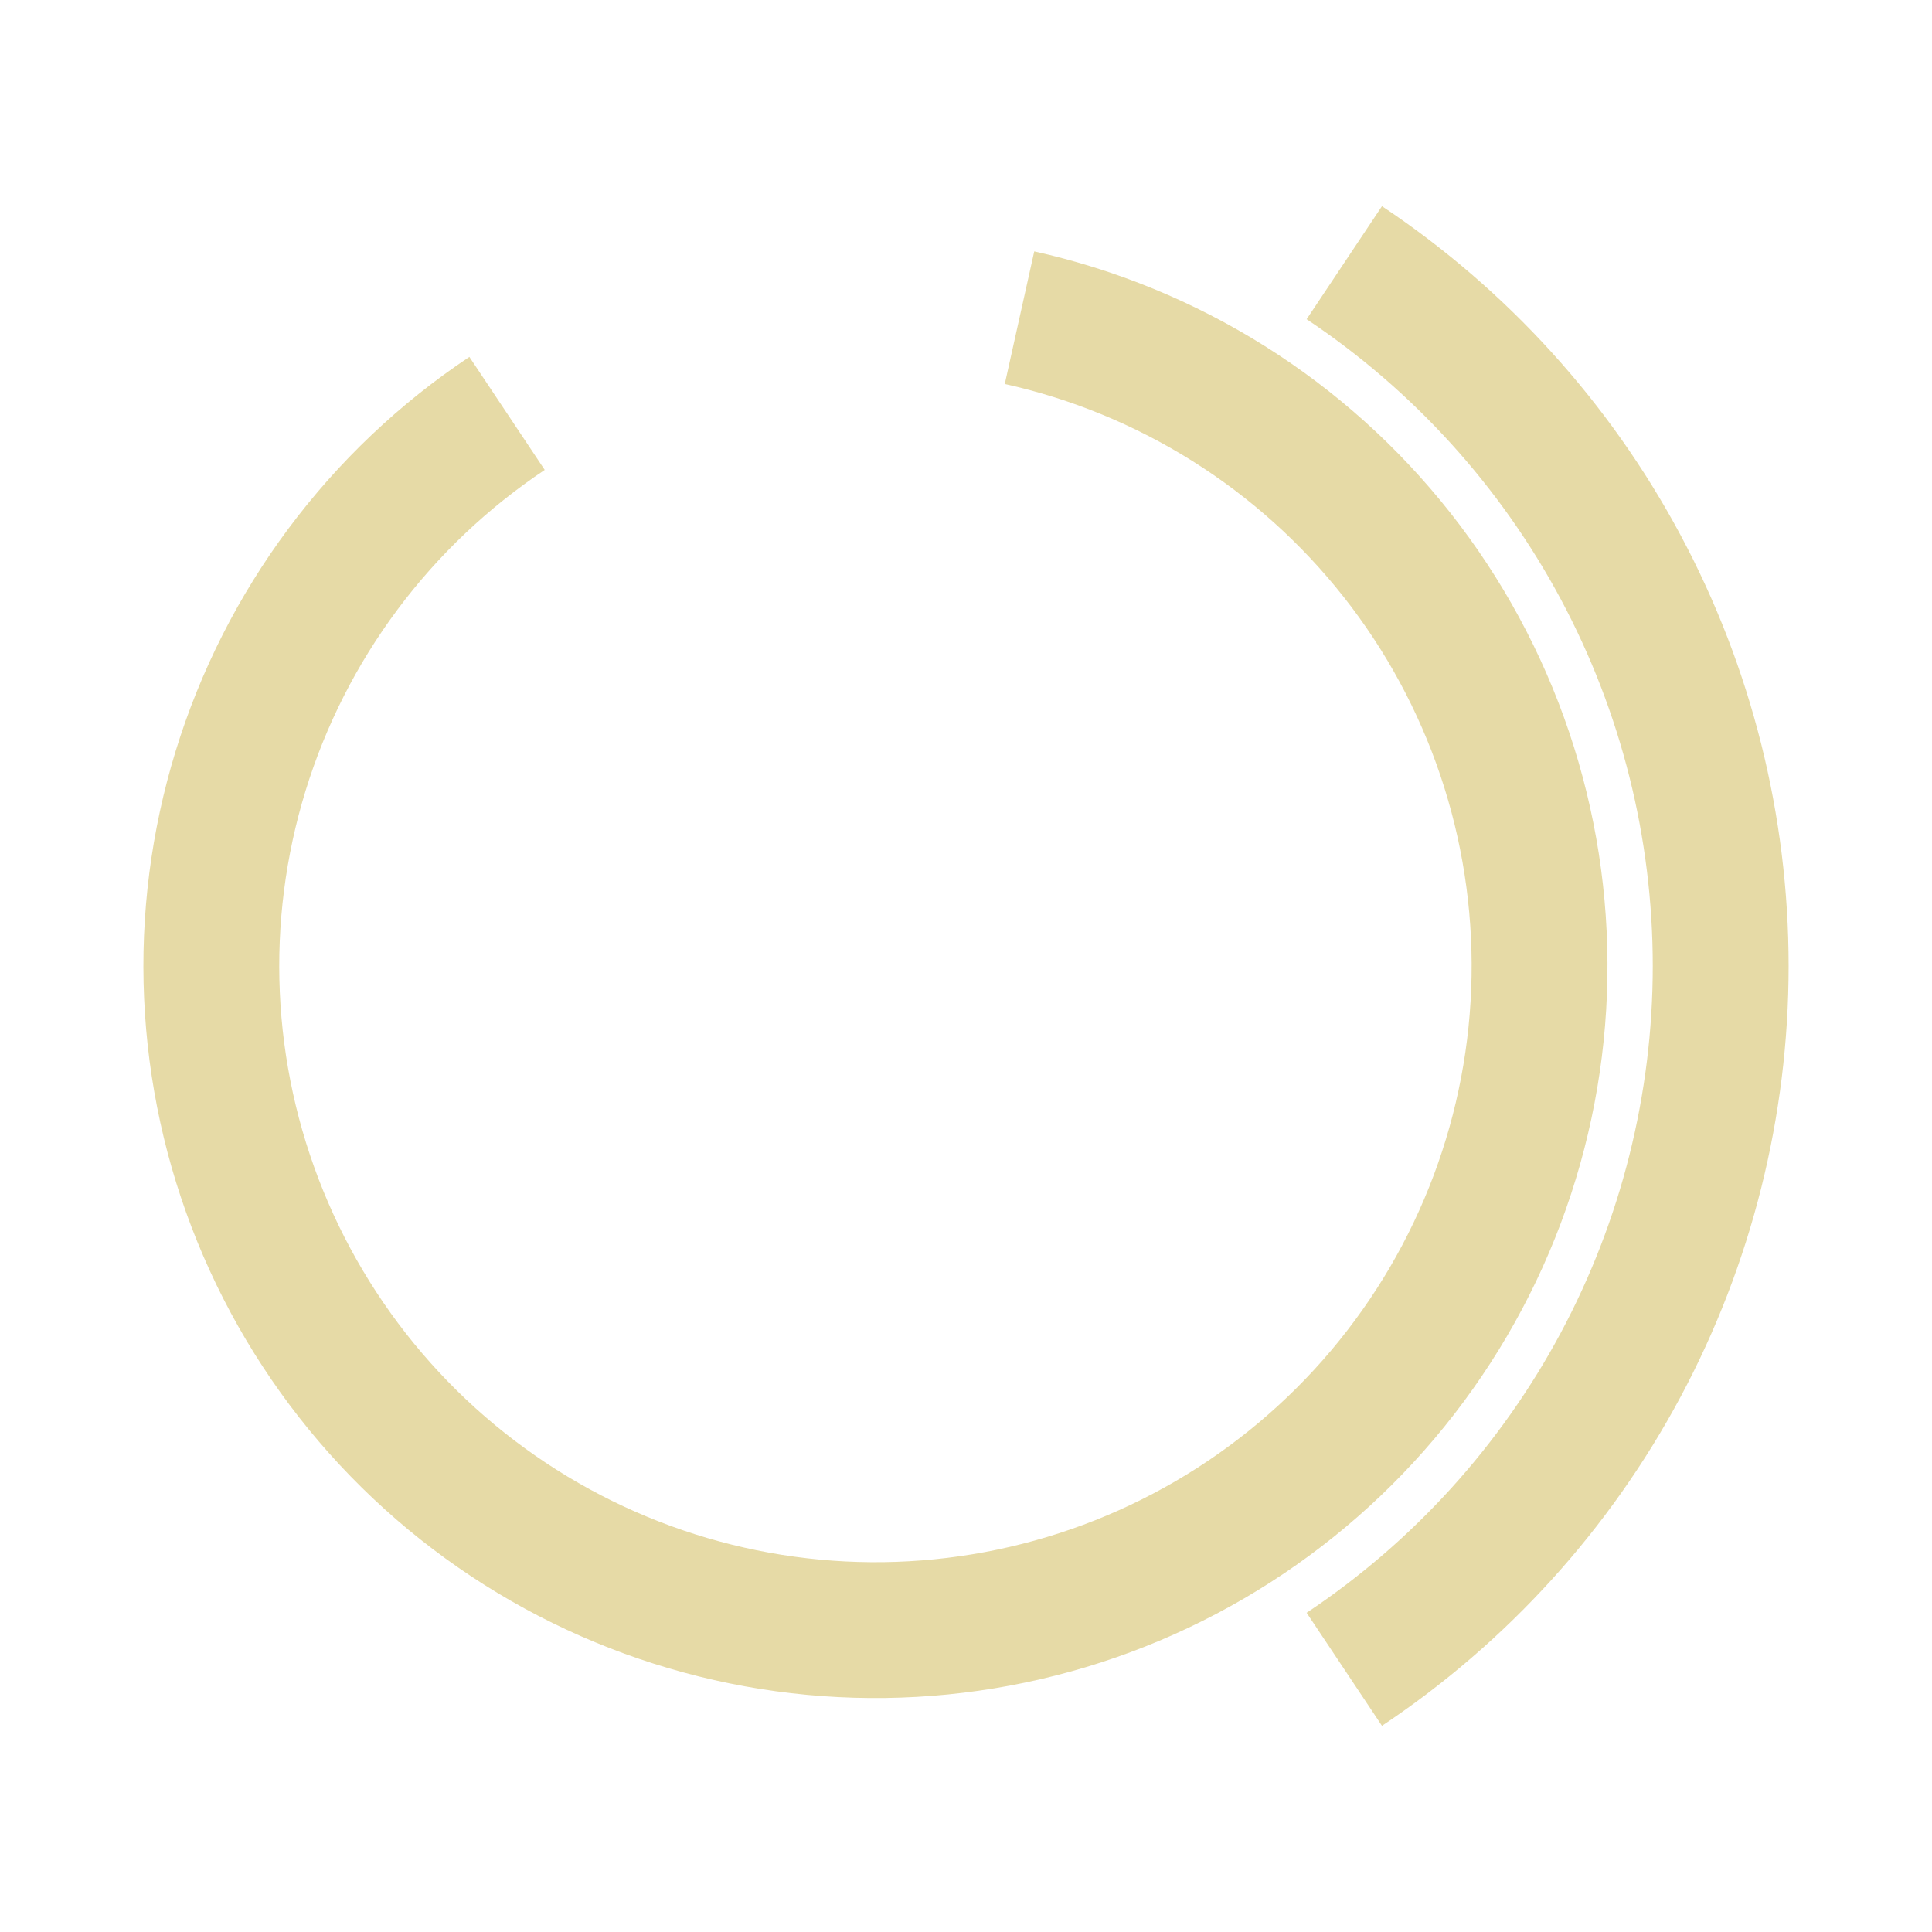
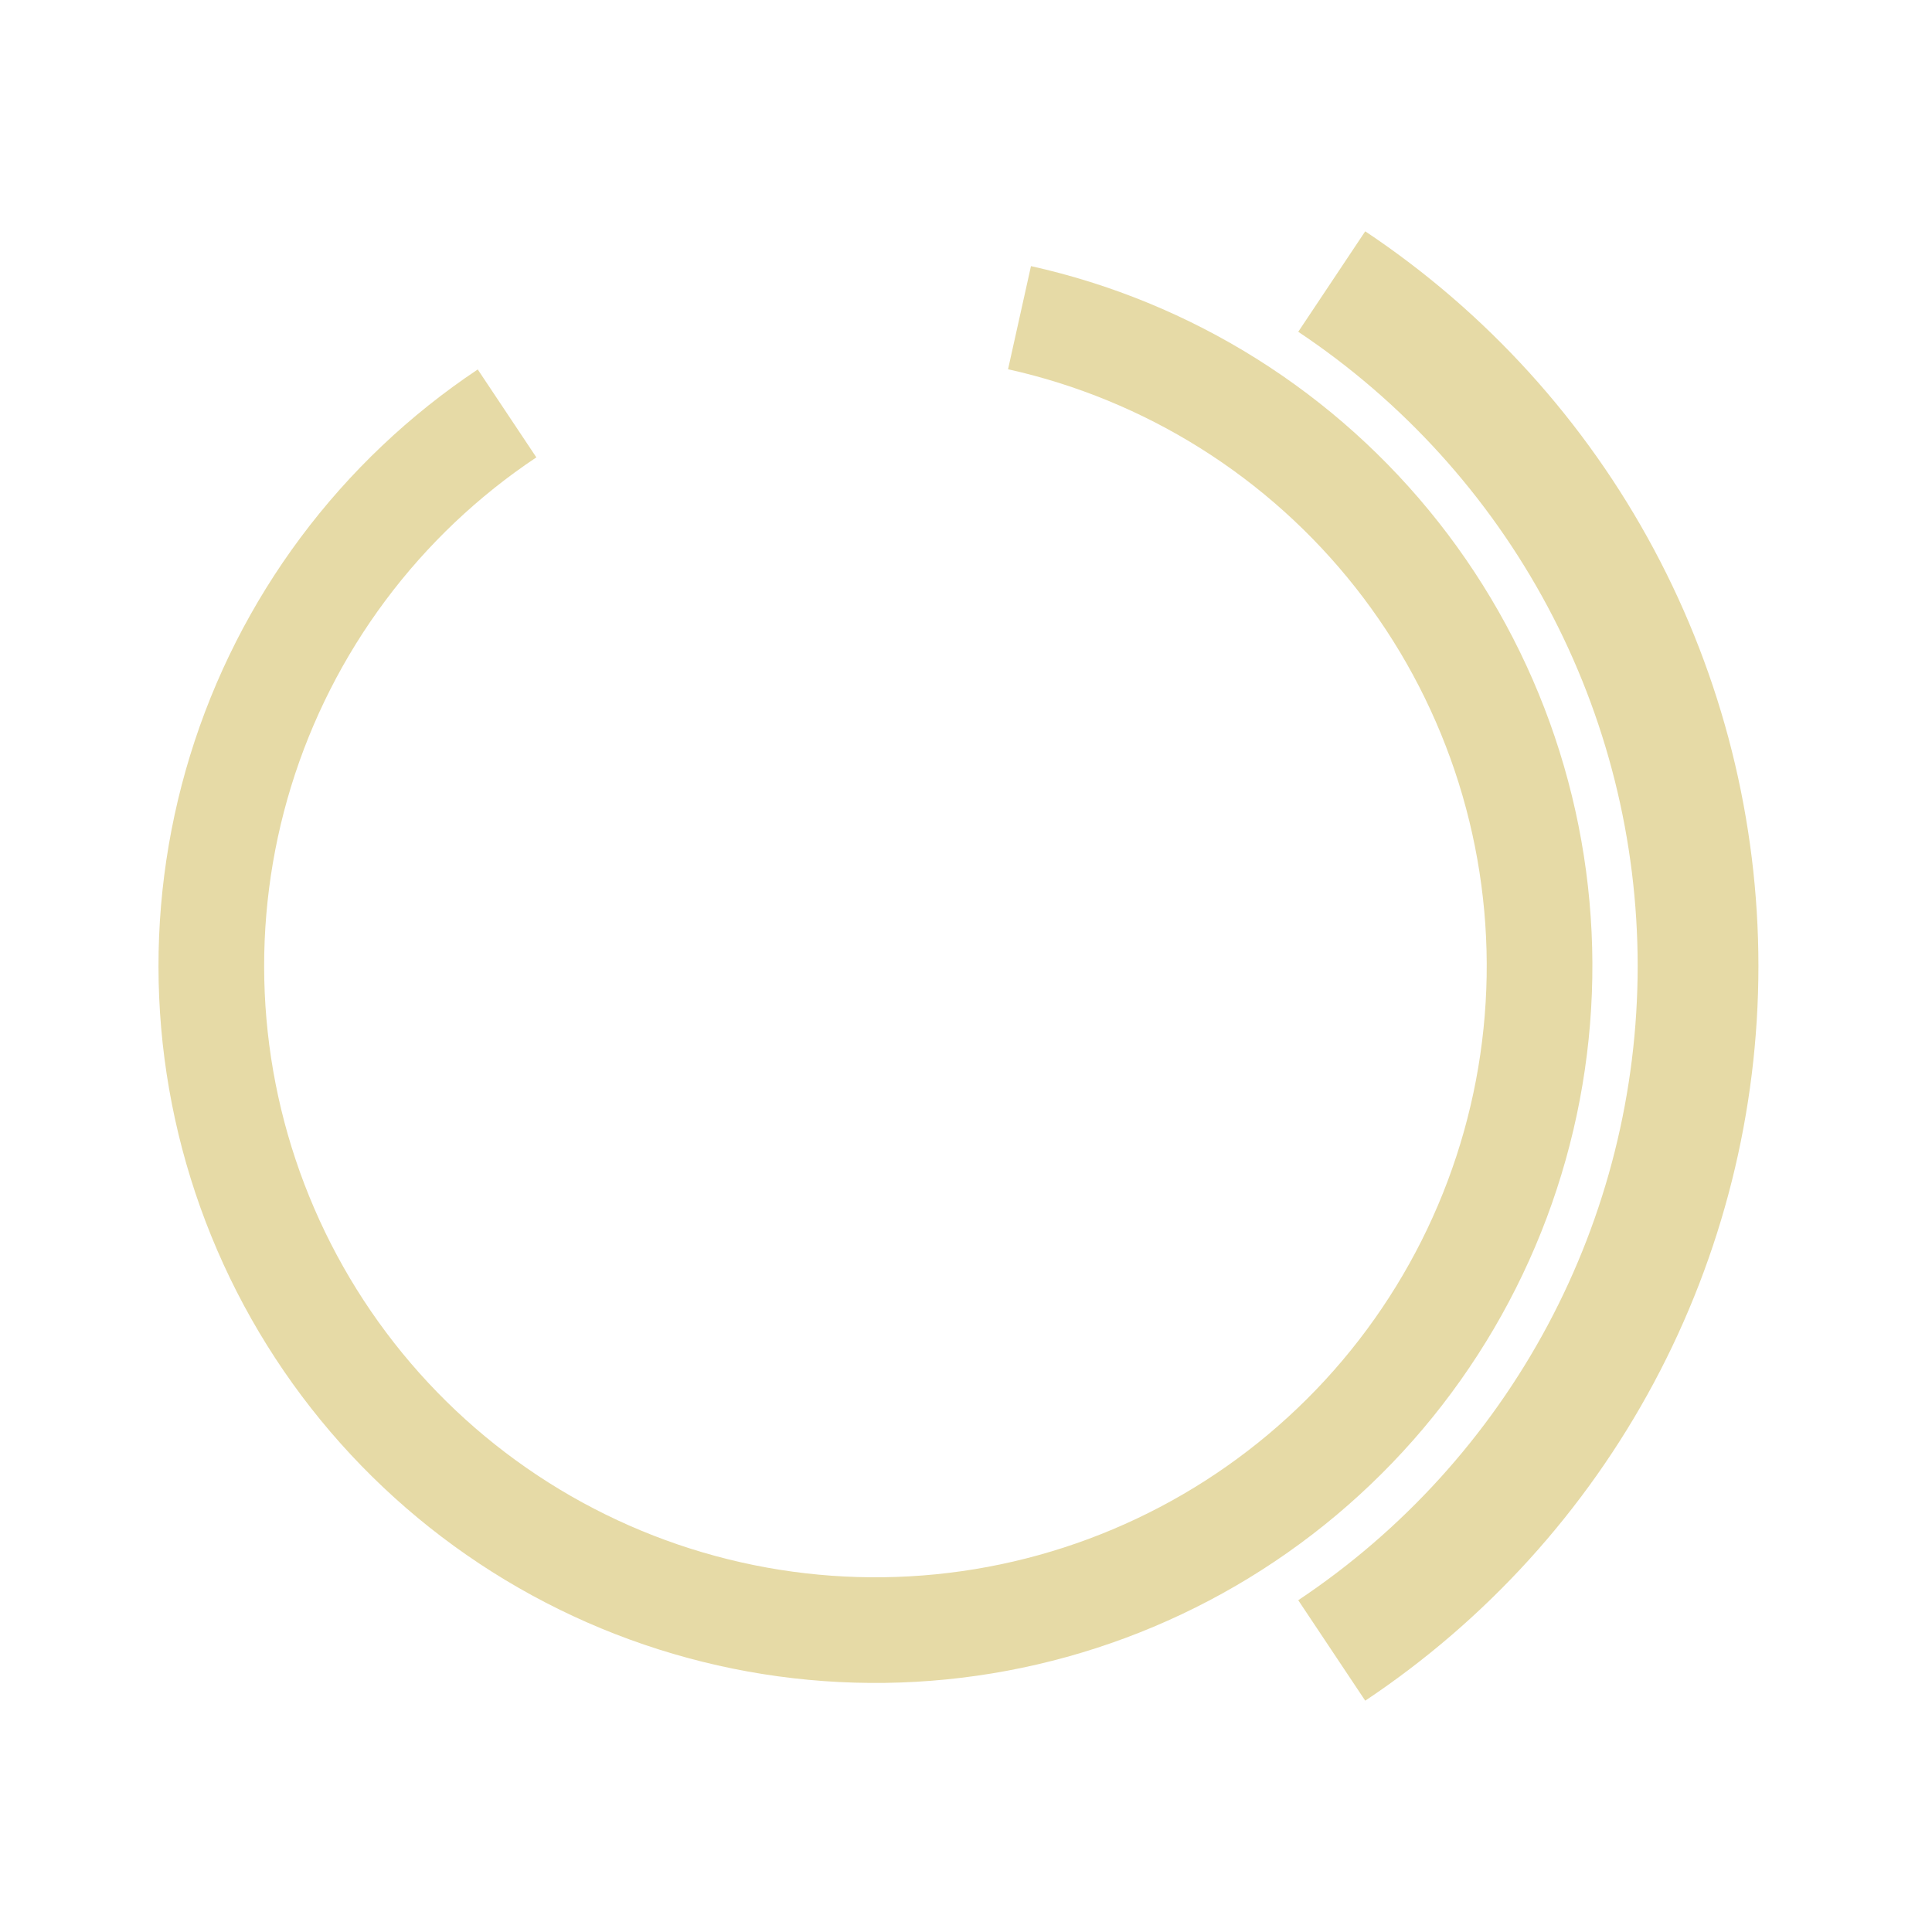
<svg xmlns="http://www.w3.org/2000/svg" width="172.8pt" height="172.8pt" viewBox="0 0 172.8 172.8" version="1.1">
  <defs>
    <style type="text/css">*{stroke-linejoin: round; stroke-linecap: butt}</style>
  </defs>
  <g id="figure_1">
    <g id="patch_1">
      <path d="M 0 172.8  L 172.8 172.8  L 172.8 0  L 0 0  L 0 172.8  z " style="fill: none" />
    </g>
    <g id="axes_1">
      <g id="patch_2">
-         <path d="M 120.235 149.303  C 130.59 142.4 139.082 133.045 144.955 122.072  C 150.827 111.1 153.9 98.845 153.9 86.4  C 153.9 73.955 150.827 61.7 144.955 50.728  C 139.082 39.755 130.59 30.4 120.235 23.497  " clip-path="url(#p81522722f7)" style="fill: none; stroke: #e6daa6; stroke-width: 12.15; stroke-linejoin: miter" />
+         <path d="M 119.112 147.618  C 129.19 140.9 137.454 131.796 143.169 121.117  C 148.884 110.438 151.875 98.512 151.875 86.4  C 151.875 74.288 148.884 62.362 143.169 51.683  C 137.454 41.004 129.19 31.9 119.112 25.182  " clip-path="url(#p77b63be6c6)" style="fill: none; stroke: #e6daa6; stroke-width: 10.8; stroke-linejoin: miter" />
      </g>
      <g id="patch_3">
-         <path d="M 45.351 36.976  C 39.698 40.745 34.734 45.455 30.674 50.902  C 26.614 56.349 23.518 62.453 21.522 68.947  C 19.526 75.44 18.658 82.229 18.958 89.016  C 19.257 95.803 20.718 102.489 23.278 108.782  C 25.838 115.075 29.458 120.882 33.982 125.951  C 38.505 131.02 43.865 135.275 49.827 138.531  C 55.79 141.788 62.267 143.997 68.976 145.064  C 75.686 146.13 82.529 146.037 89.207 144.79  C 95.885 143.543 102.3 141.159 108.172 137.742  C 114.044 134.326 119.287 129.927 123.672 124.738  C 128.056 119.548 131.519 113.645 133.907 107.285  C 136.296 100.925 137.576 94.203 137.691 87.41  C 137.807 80.617 136.756 73.855 134.585 67.417  C 132.414 60.98 129.155 54.962 124.949 49.627  C 120.743 44.292 115.653 39.717 109.9 36.103  C 104.148 32.489 97.818 29.888 91.186 28.414  " clip-path="url(#p81522722f7)" style="fill: none; stroke: #e6daa6; stroke-width: 12.15; stroke-linejoin: miter" />
+         <path d="M 45.351 36.976  C 39.698 40.745 34.734 45.455 30.674 50.902  C 26.614 56.349 23.518 62.453 21.522 68.947  C 19.526 75.44 18.658 82.229 18.958 89.016  C 19.257 95.803 20.718 102.489 23.278 108.782  C 25.838 115.075 29.458 120.882 33.982 125.951  C 38.505 131.02 43.865 135.275 49.827 138.531  C 55.79 141.788 62.267 143.997 68.976 145.064  C 75.686 146.13 82.529 146.037 89.207 144.79  C 95.885 143.543 102.3 141.159 108.172 137.742  C 114.044 134.326 119.287 129.927 123.672 124.738  C 128.056 119.548 131.519 113.645 133.907 107.285  C 136.296 100.925 137.576 94.203 137.691 87.41  C 137.807 80.617 136.756 73.855 134.585 67.417  C 132.414 60.98 129.155 54.962 124.949 49.627  C 120.743 44.292 115.653 39.717 109.9 36.103  C 104.148 32.489 97.818 29.888 91.186 28.414  " clip-path="url(#p77b63be6c6)" style="fill: none; stroke: #e6daa6; stroke-width: 9.45; stroke-linejoin: miter" />
      </g>
    </g>
  </g>
  <defs>
-     <clipPath id="p81522722f7">
+     <clipPath id="p77b63be6c6">
      <rect x="0" y="0" width="172.8" height="172.8" />
    </clipPath>
  </defs>
</svg>
